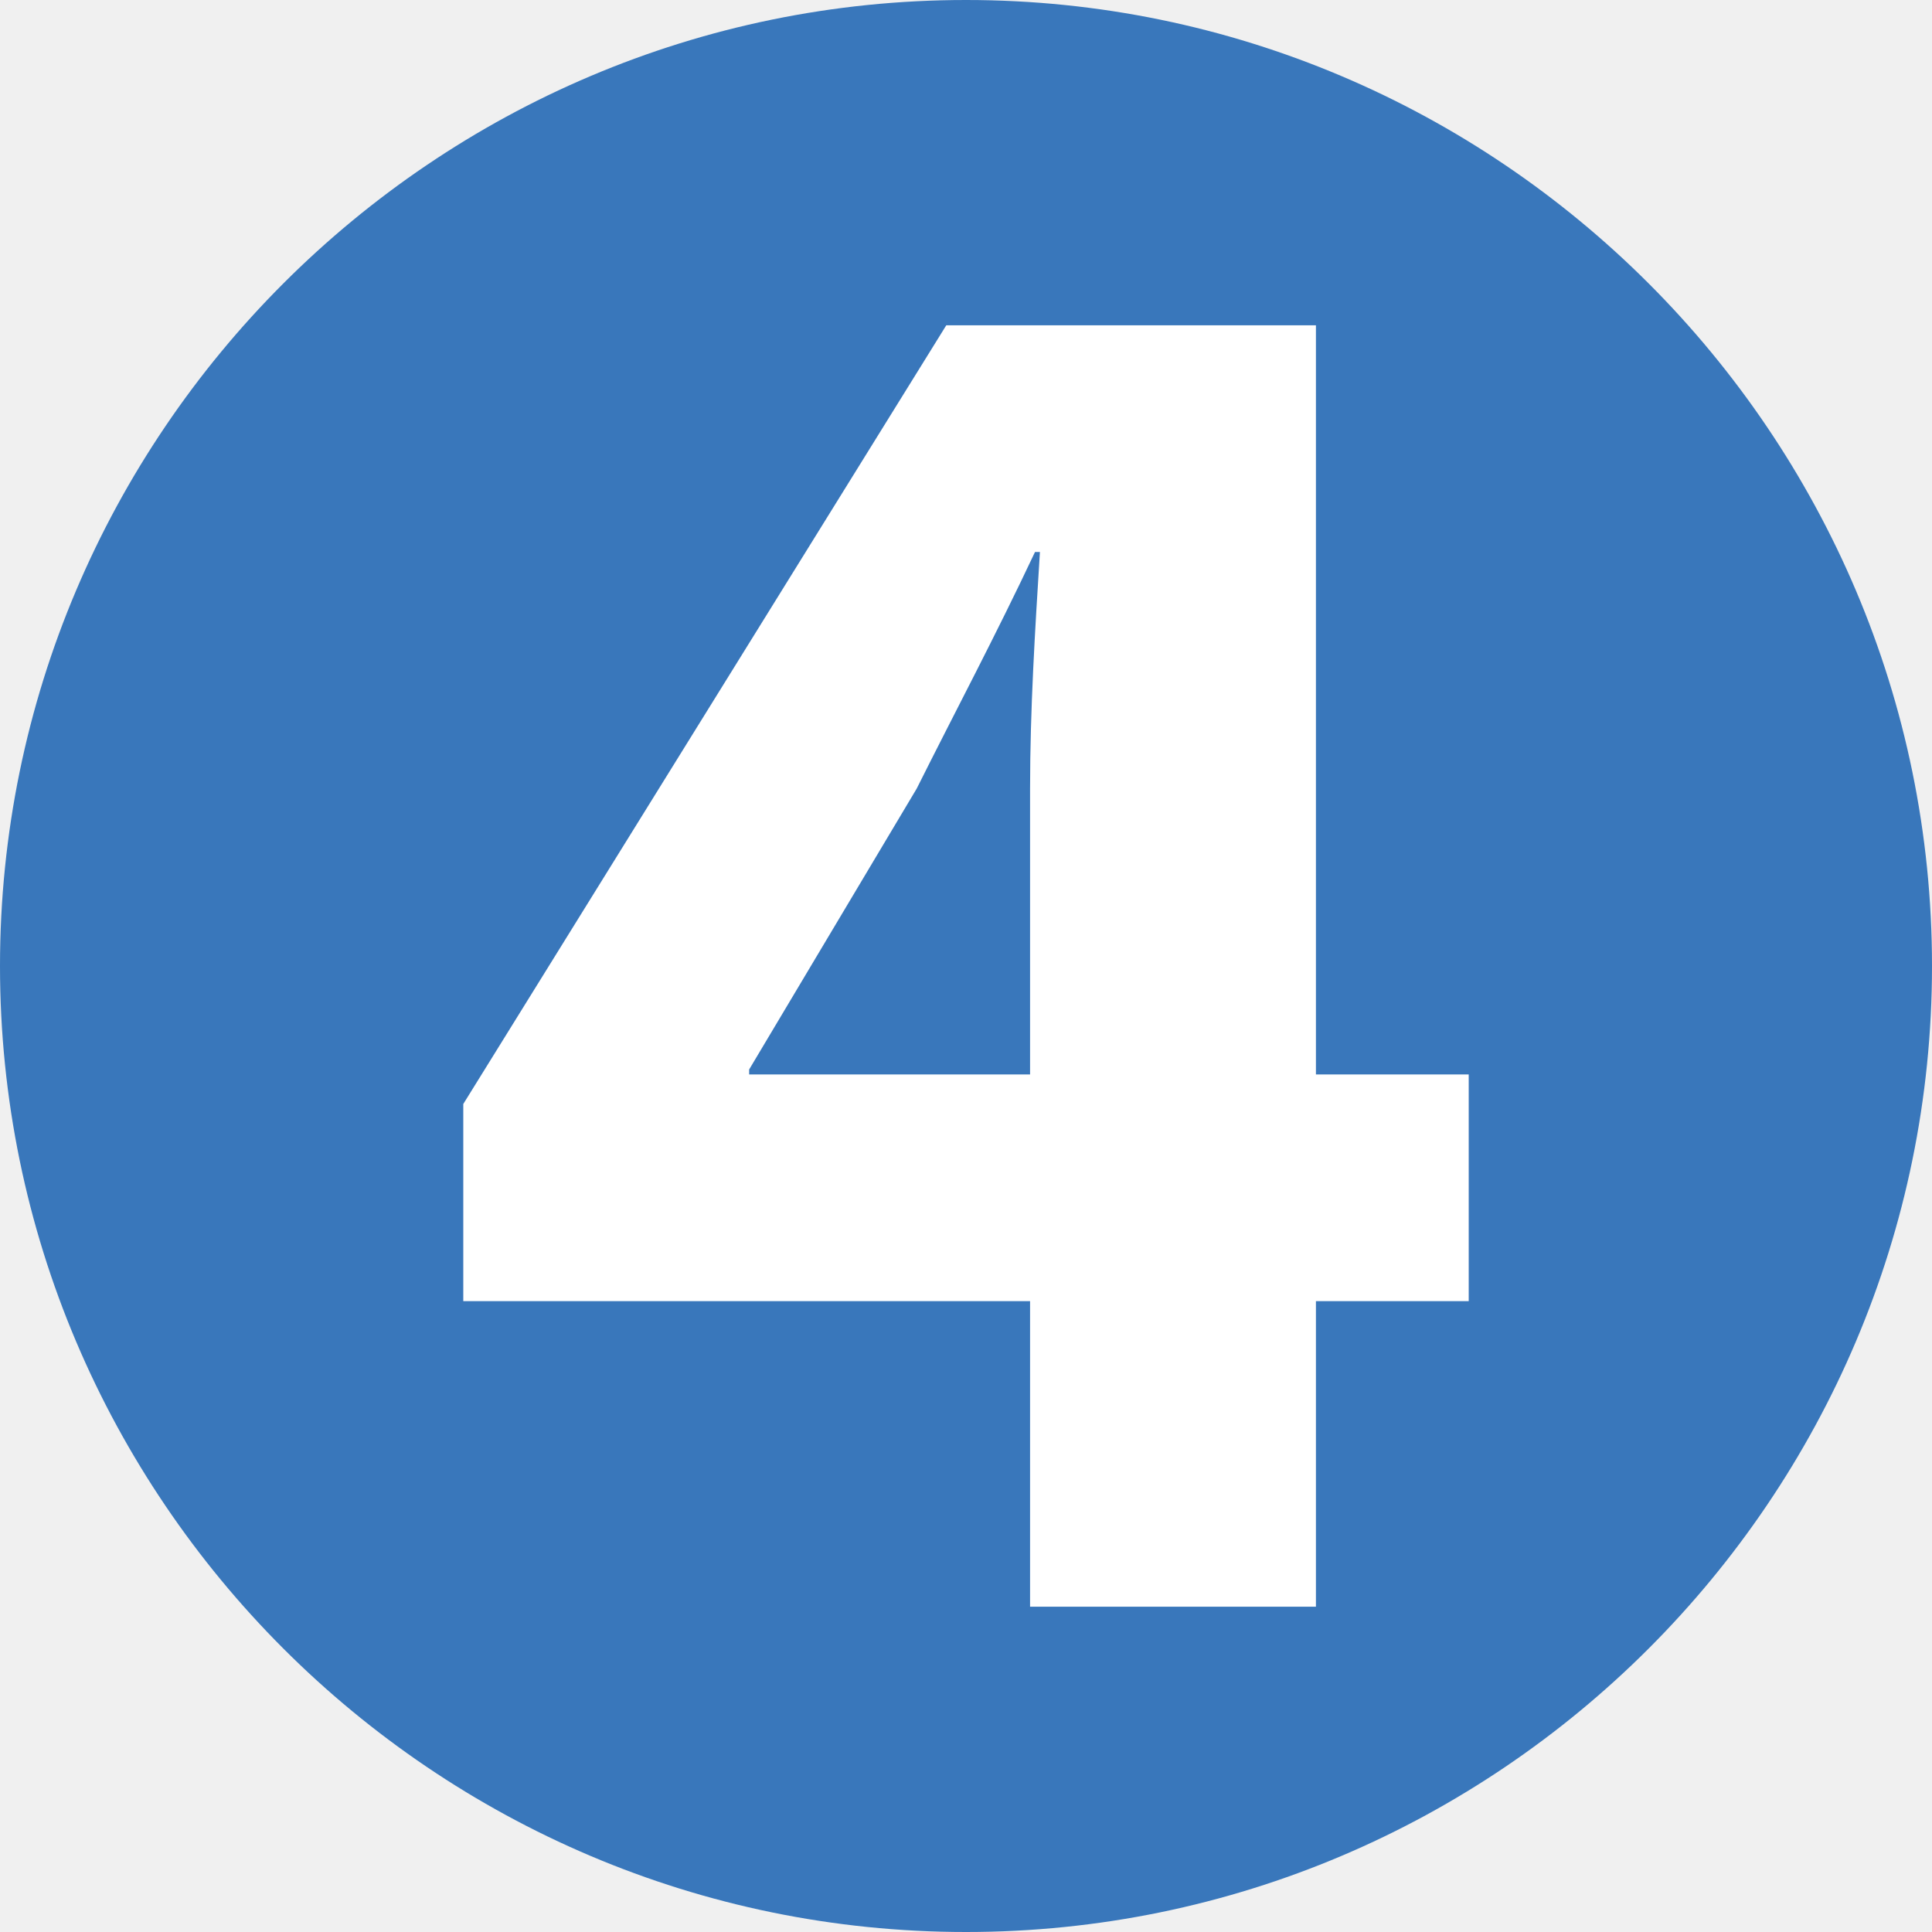
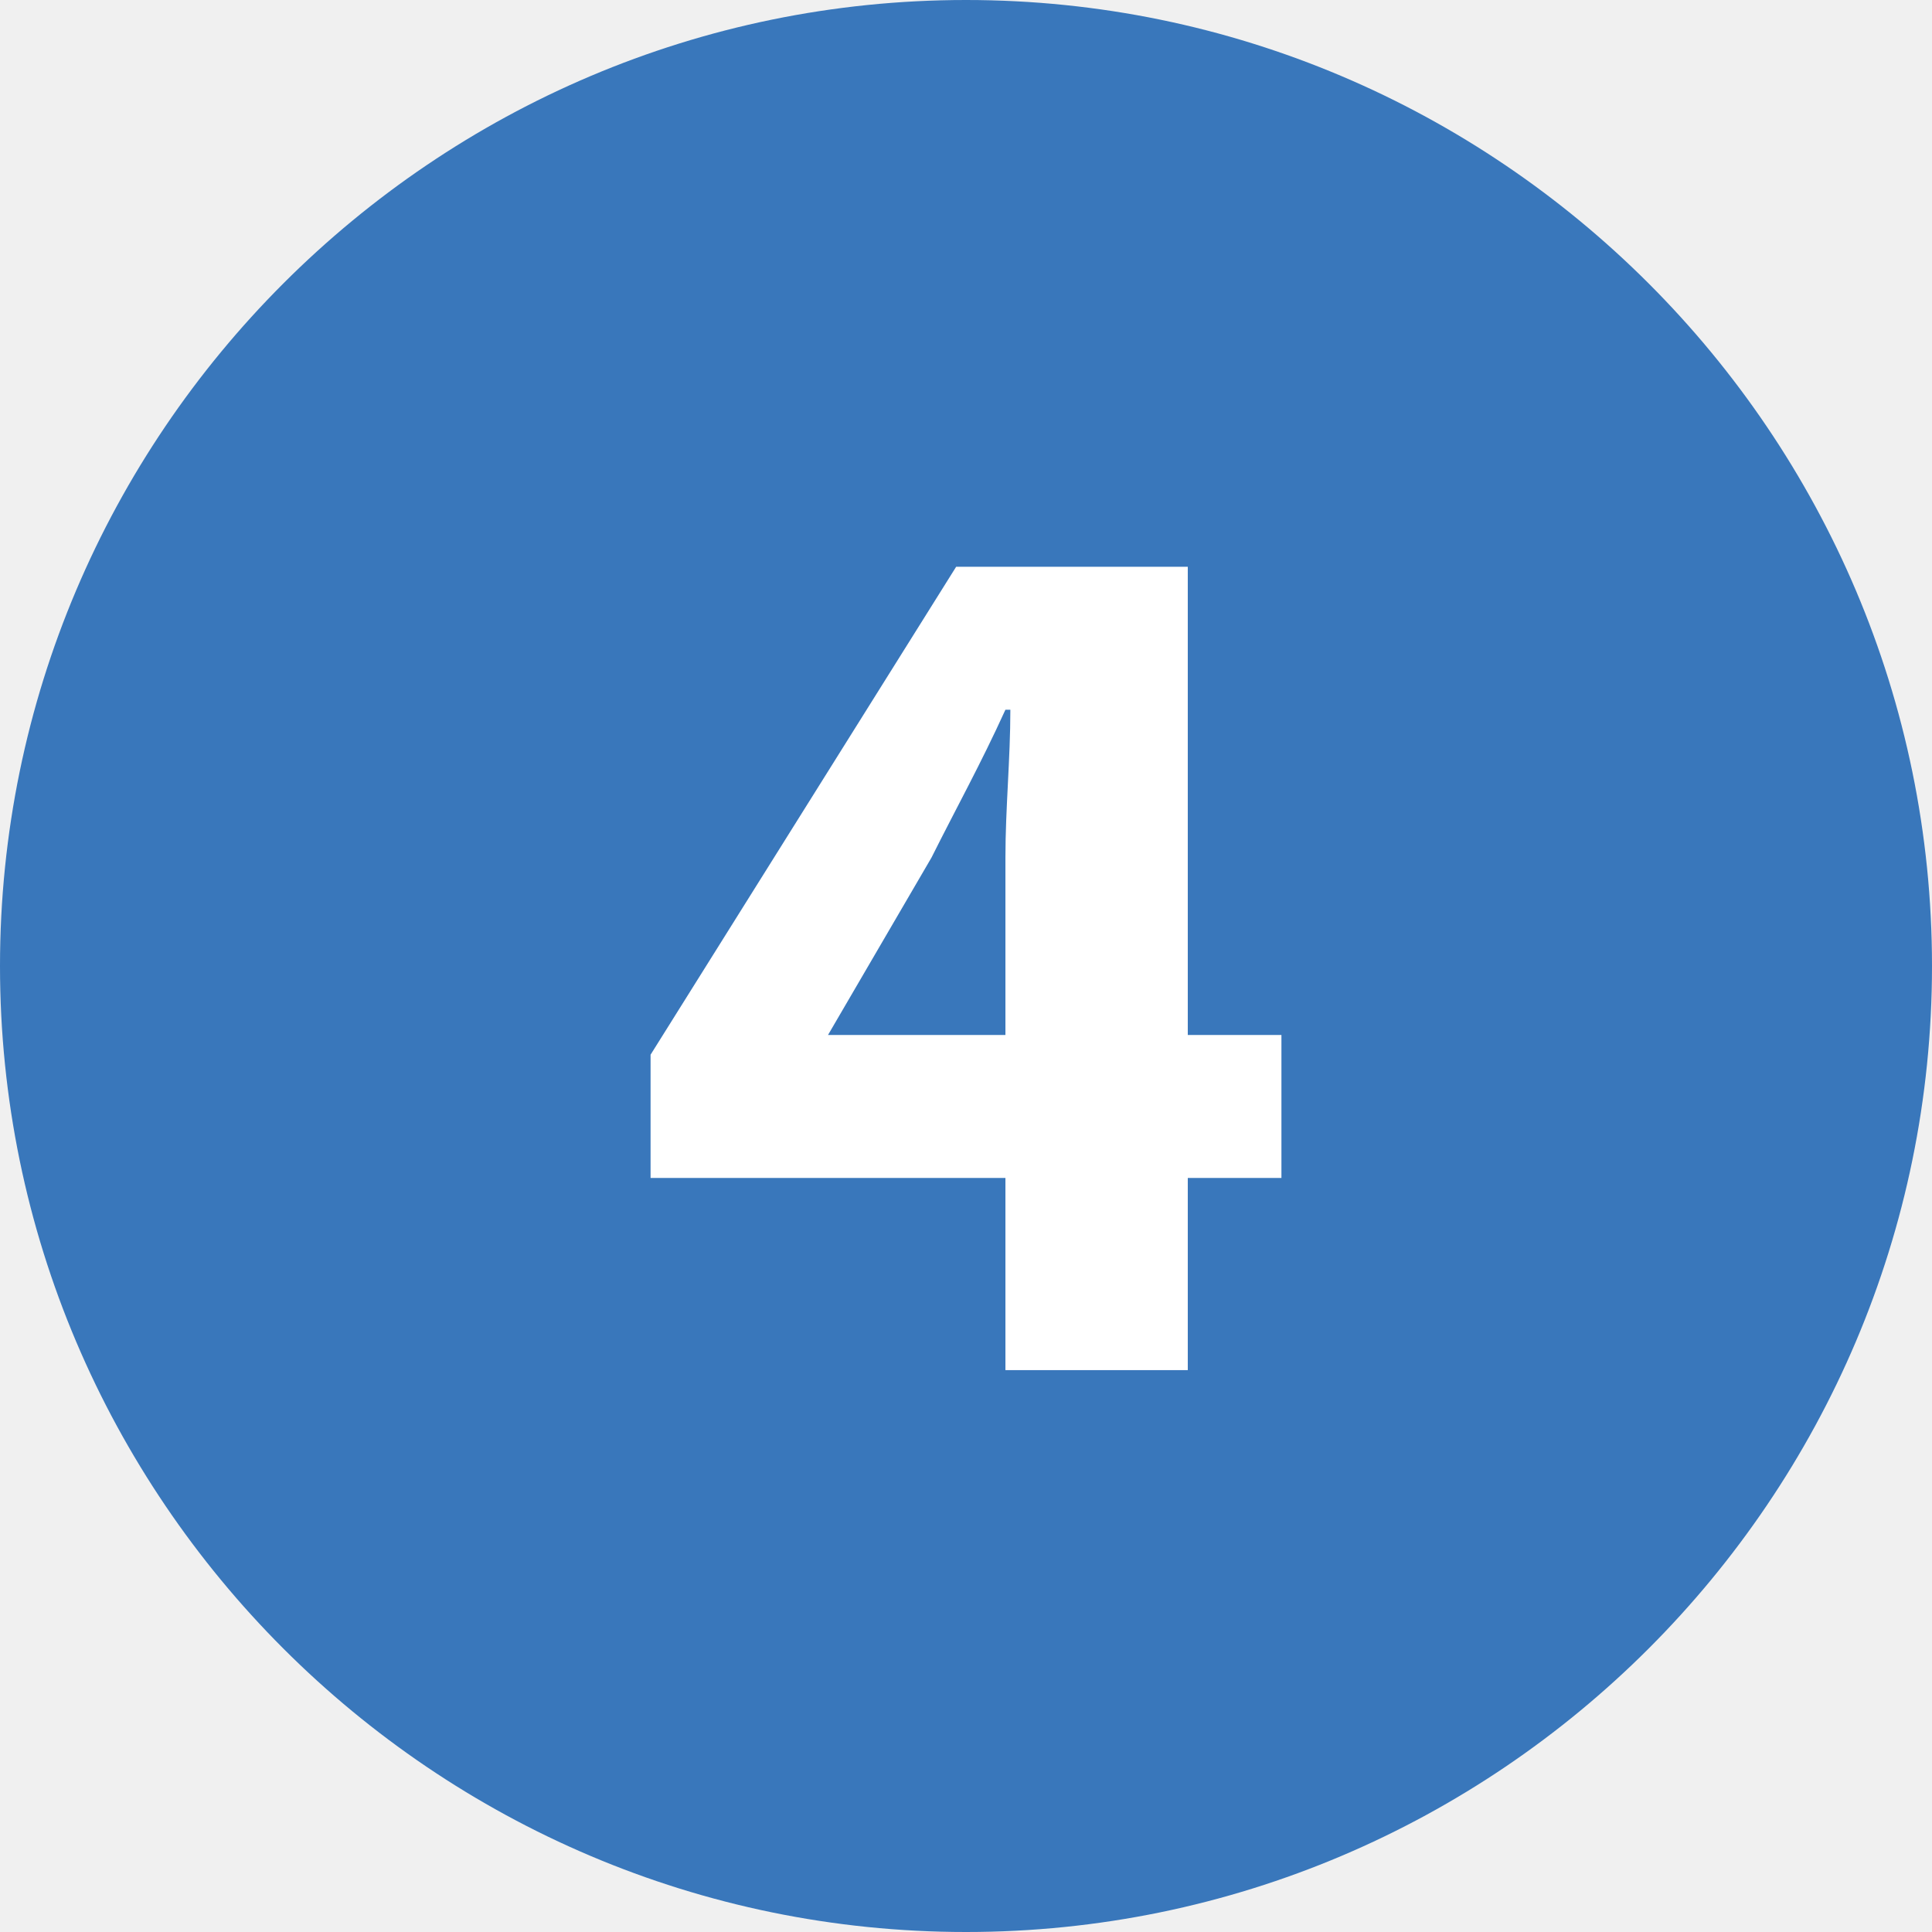
<svg xmlns="http://www.w3.org/2000/svg" version="1.1" id="Capa_1" x="0px" y="0px" viewBox="0 0 39.2 39.2" style="enable-background:new 0 0 39.2 39.2;" xml:space="preserve">
  <style type="text/css">
	.st0{fill:#3977BB;}
	.st1{fill:#FFFFFF;}
</style>
  <path class="st0" d="M19.6,39.2c10.8,0,19.6-8.8,19.6-19.6S30.4,0,19.6,0S0,8.8,0,19.6S8.8,39.2,19.6,39.2L19.6,39.2" />
  <g>
-     <path class="st1" d="M20.9,32.6v-6.2H9.4v-4l9.8-15.8h7.5v15.2h3.1v4.6h-3.1v6.2H20.9z M20.9,21.8V16c0-1.6,0.1-3.2,0.2-4.8H21   c-0.8,1.7-1.6,3.2-2.4,4.8l-3.4,5.7v0.1H20.9z" />
+     <path class="st1" d="M20.4,27.8v-3.9h-7.2v-2.5l6.2-9.9h4.7V21H26v2.9h-1.9v3.9H20.4z M20.4,21v-3.6c0-1,0.1-2,0.1-3h-0.1   c-0.5,1.1-1,2-1.5,3l-2.1,3.6V21C16.8,21,20.4,21,20.4,21z" />
  </g>
</svg>
